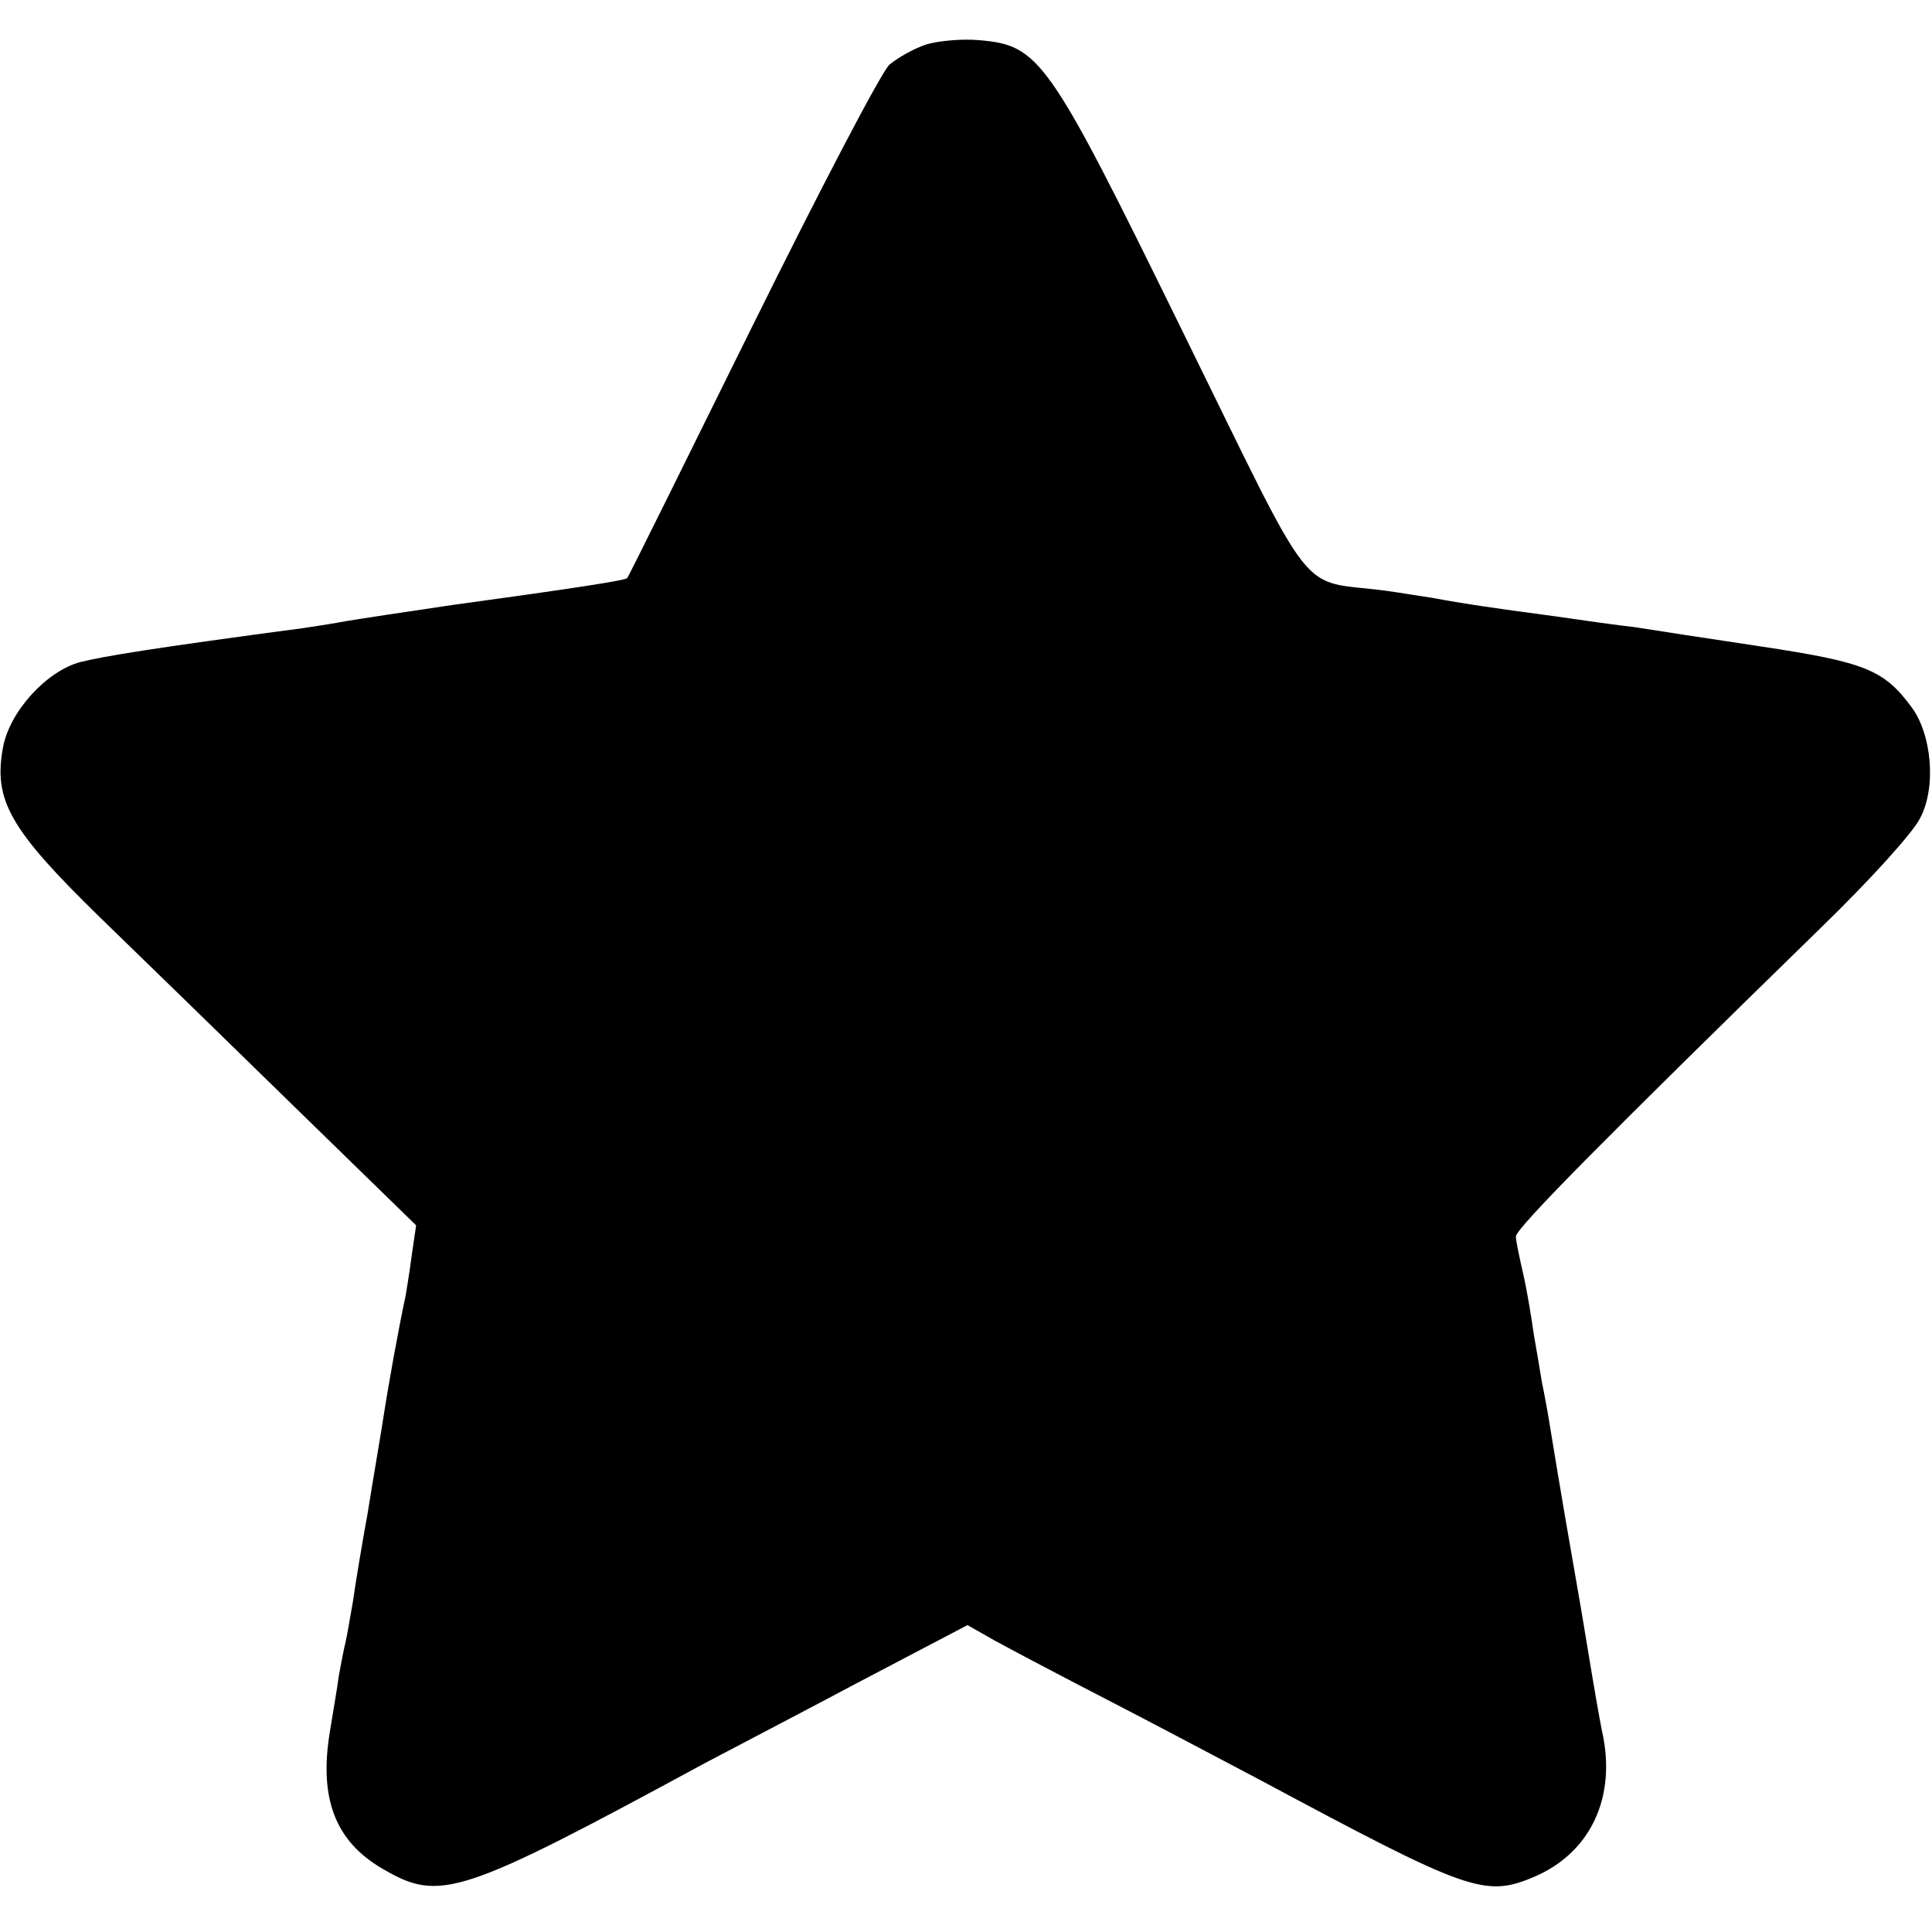
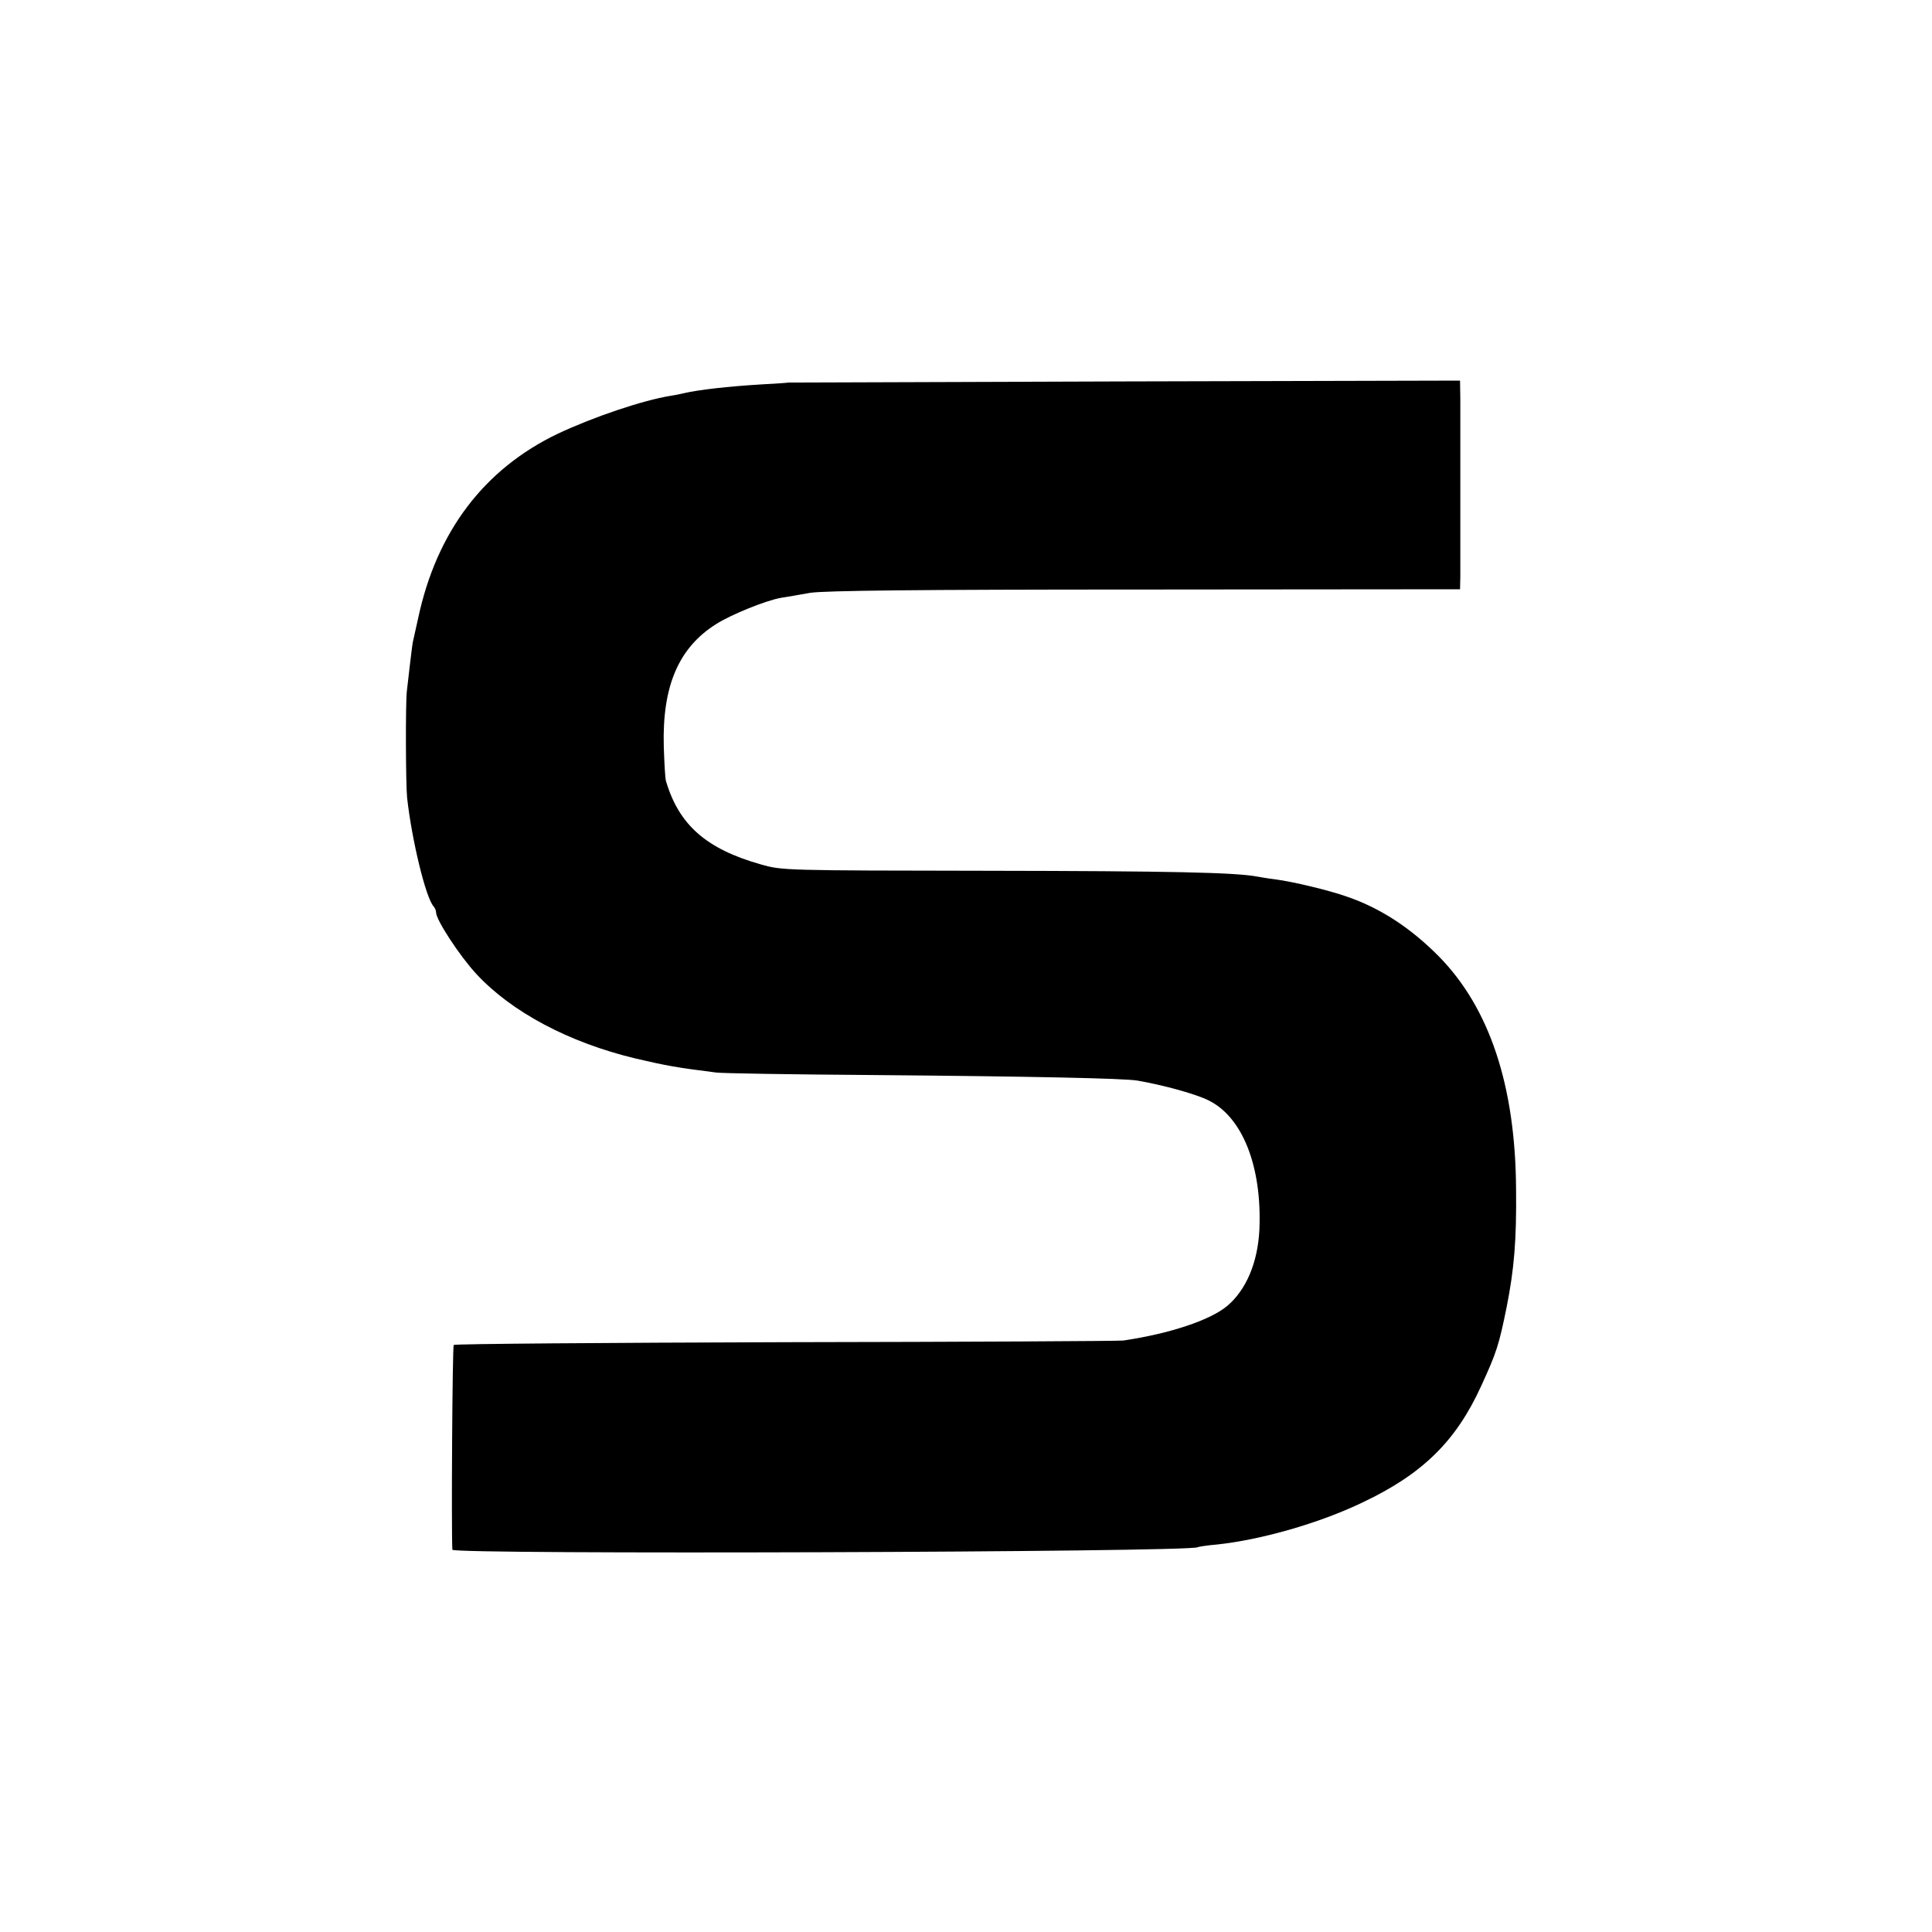
- <svg xmlns="http://www.w3.org/2000/svg" version="1.0" width="260pt" height="260pt" viewBox="0 0 260 260" preserveAspectRatio="xMidYMid meet">
-   <g transform="translate(0,260) scale(0.1,-0.1)" fill="#000000" stroke="none">
-     <path d="M1246 2540 c-15 -5 -37 -17 -49 -27 -11 -10 -94 -169 -185 -353 -91 -184 -166 -336 -168 -338 -2 -3 -73 -14 -234 -36 -61 -9 -121 -18 -145 -22 -10 -2 -35 -6 -55 -9 -203 -27 -270 -38 -302 -46 -45 -12 -95 -66 -104 -115 -13 -71 9 -110 131 -229 62 -60 183 -178 269 -262 l156 -152 -6 -41 c-3 -23 -7 -47 -8 -53 -10 -47 -23 -118 -32 -177 -3 -19 -12 -71 -19 -115 -8 -44 -17 -98 -20 -120 -4 -22 -8 -47 -10 -55 -2 -8 -6 -28 -9 -45 -2 -16 -8 -50 -12 -75 -15 -90 7 -148 71 -185 77 -45 103 -37 435 143 36 19 130 68 209 110 l143 75 37 -21 c20 -11 90 -48 156 -82 66 -34 156 -82 200 -105 280 -150 303 -159 369 -131 76 32 112 107 92 196 -3 14 -12 66 -20 115 -8 50 -22 128 -30 175 -8 47 -17 101 -20 120 -3 19 -8 46 -11 60 -2 13 -7 42 -11 65 -3 22 -9 58 -14 80 -5 22 -10 45 -10 51 0 11 124 136 411 416 64 62 124 128 133 147 22 41 16 113 -12 150 -37 50 -63 60 -202 81 -74 11 -151 23 -170 26 -19 2 -69 9 -110 15 -83 11 -123 17 -160 24 -14 2 -43 7 -65 10 -121 16 -90 -24 -275 352 -180 367 -191 382 -273 389 -23 2 -55 -1 -71 -6z" />
+ <svg xmlns="http://www.w3.org/2000/svg" version="1.0" width="700pt" height="700pt" viewBox="0 0 700 700" preserveAspectRatio="xMidYMid meet">
+   <g transform="translate(0,700) scale(0.1,-0.1)" fill="#000000" stroke="none">
+     <path d="M2857 5614 c-1 -1 -47 -4 -102 -7 -116 -7 -223 -19 -279 -32 -12 -3 -32 -7 -46 -9 -104 -17 -280 -77 -408 -137 -268 -128 -440 -355 -507 -669 -9 -41 -18 -82 -20 -90 -1 -8 -6 -44 -10 -80 -4 -36 -9 -78 -11 -95 -5 -46 -4 -334 1 -385 17 -154 68 -364 96 -394 5 -6 9 -15 9 -22 0 -27 85 -157 146 -223 128 -138 335 -248 576 -306 116 -27 150 -33 293 -51 22 -3 274 -7 560 -9 592 -5 914 -12 965 -20 93 -16 210 -48 257 -71 125 -60 196 -241 186 -470 -6 -119 -48 -218 -117 -276 -61 -51 -207 -100 -376 -125 -14 -2 -564 -5 -1222 -6 -658 -2 -1200 -6 -1204 -10 -5 -5 -9 -669 -5 -742 2 -18 2668 -9 2700 9 3 2 35 7 71 10 159 17 370 77 526 152 218 103 339 222 430 421 57 124 65 150 93 288 27 136 36 242 34 425 -2 376 -96 658 -280 845 -102 103 -212 175 -332 216 -64 23 -198 55 -261 63 -25 3 -54 8 -65 10 -78 15 -315 20 -970 21 -743 1 -751 1 -828 23 -198 56 -297 143 -344 302 -3 8 -6 65 -8 125 -6 218 53 358 190 444 55 35 182 86 235 95 19 3 67 11 105 18 51 8 380 12 1212 12 l1143 1 1 45 c0 61 0 559 0 643 l-1 68 -1216 -3 c-669 -2 -1216 -4 -1217 -4z" />
  </g>
</svg>
